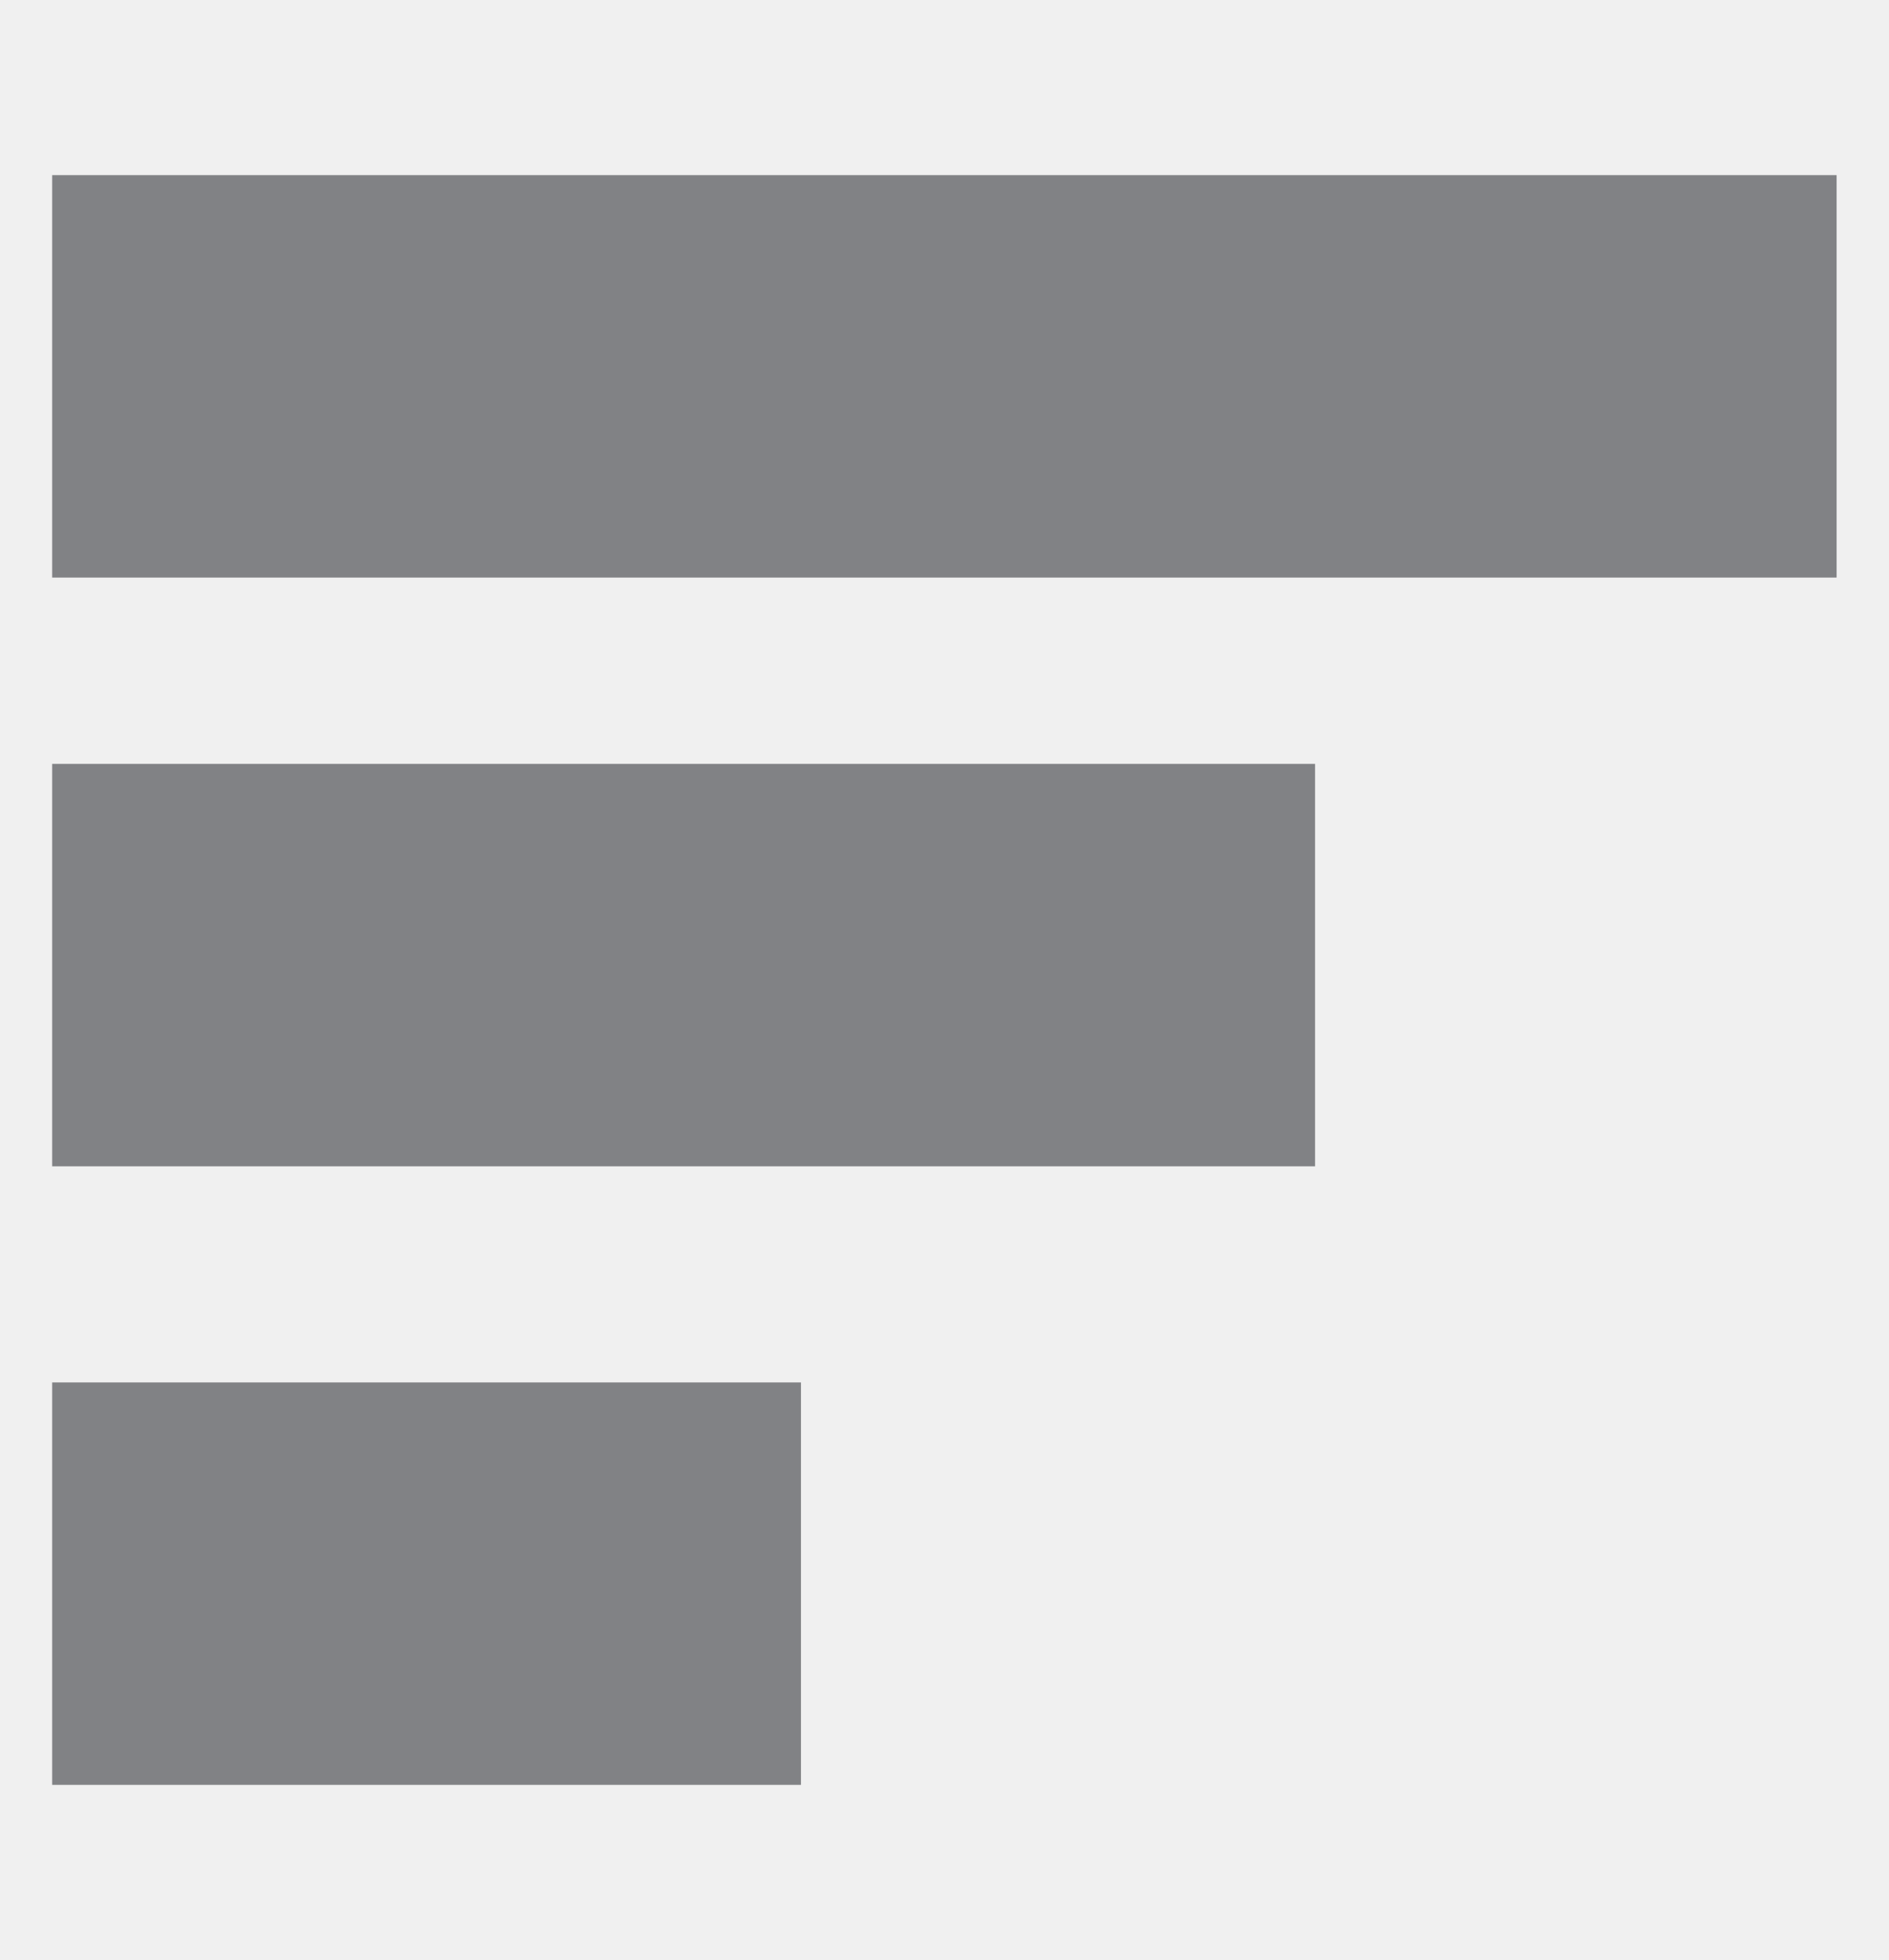
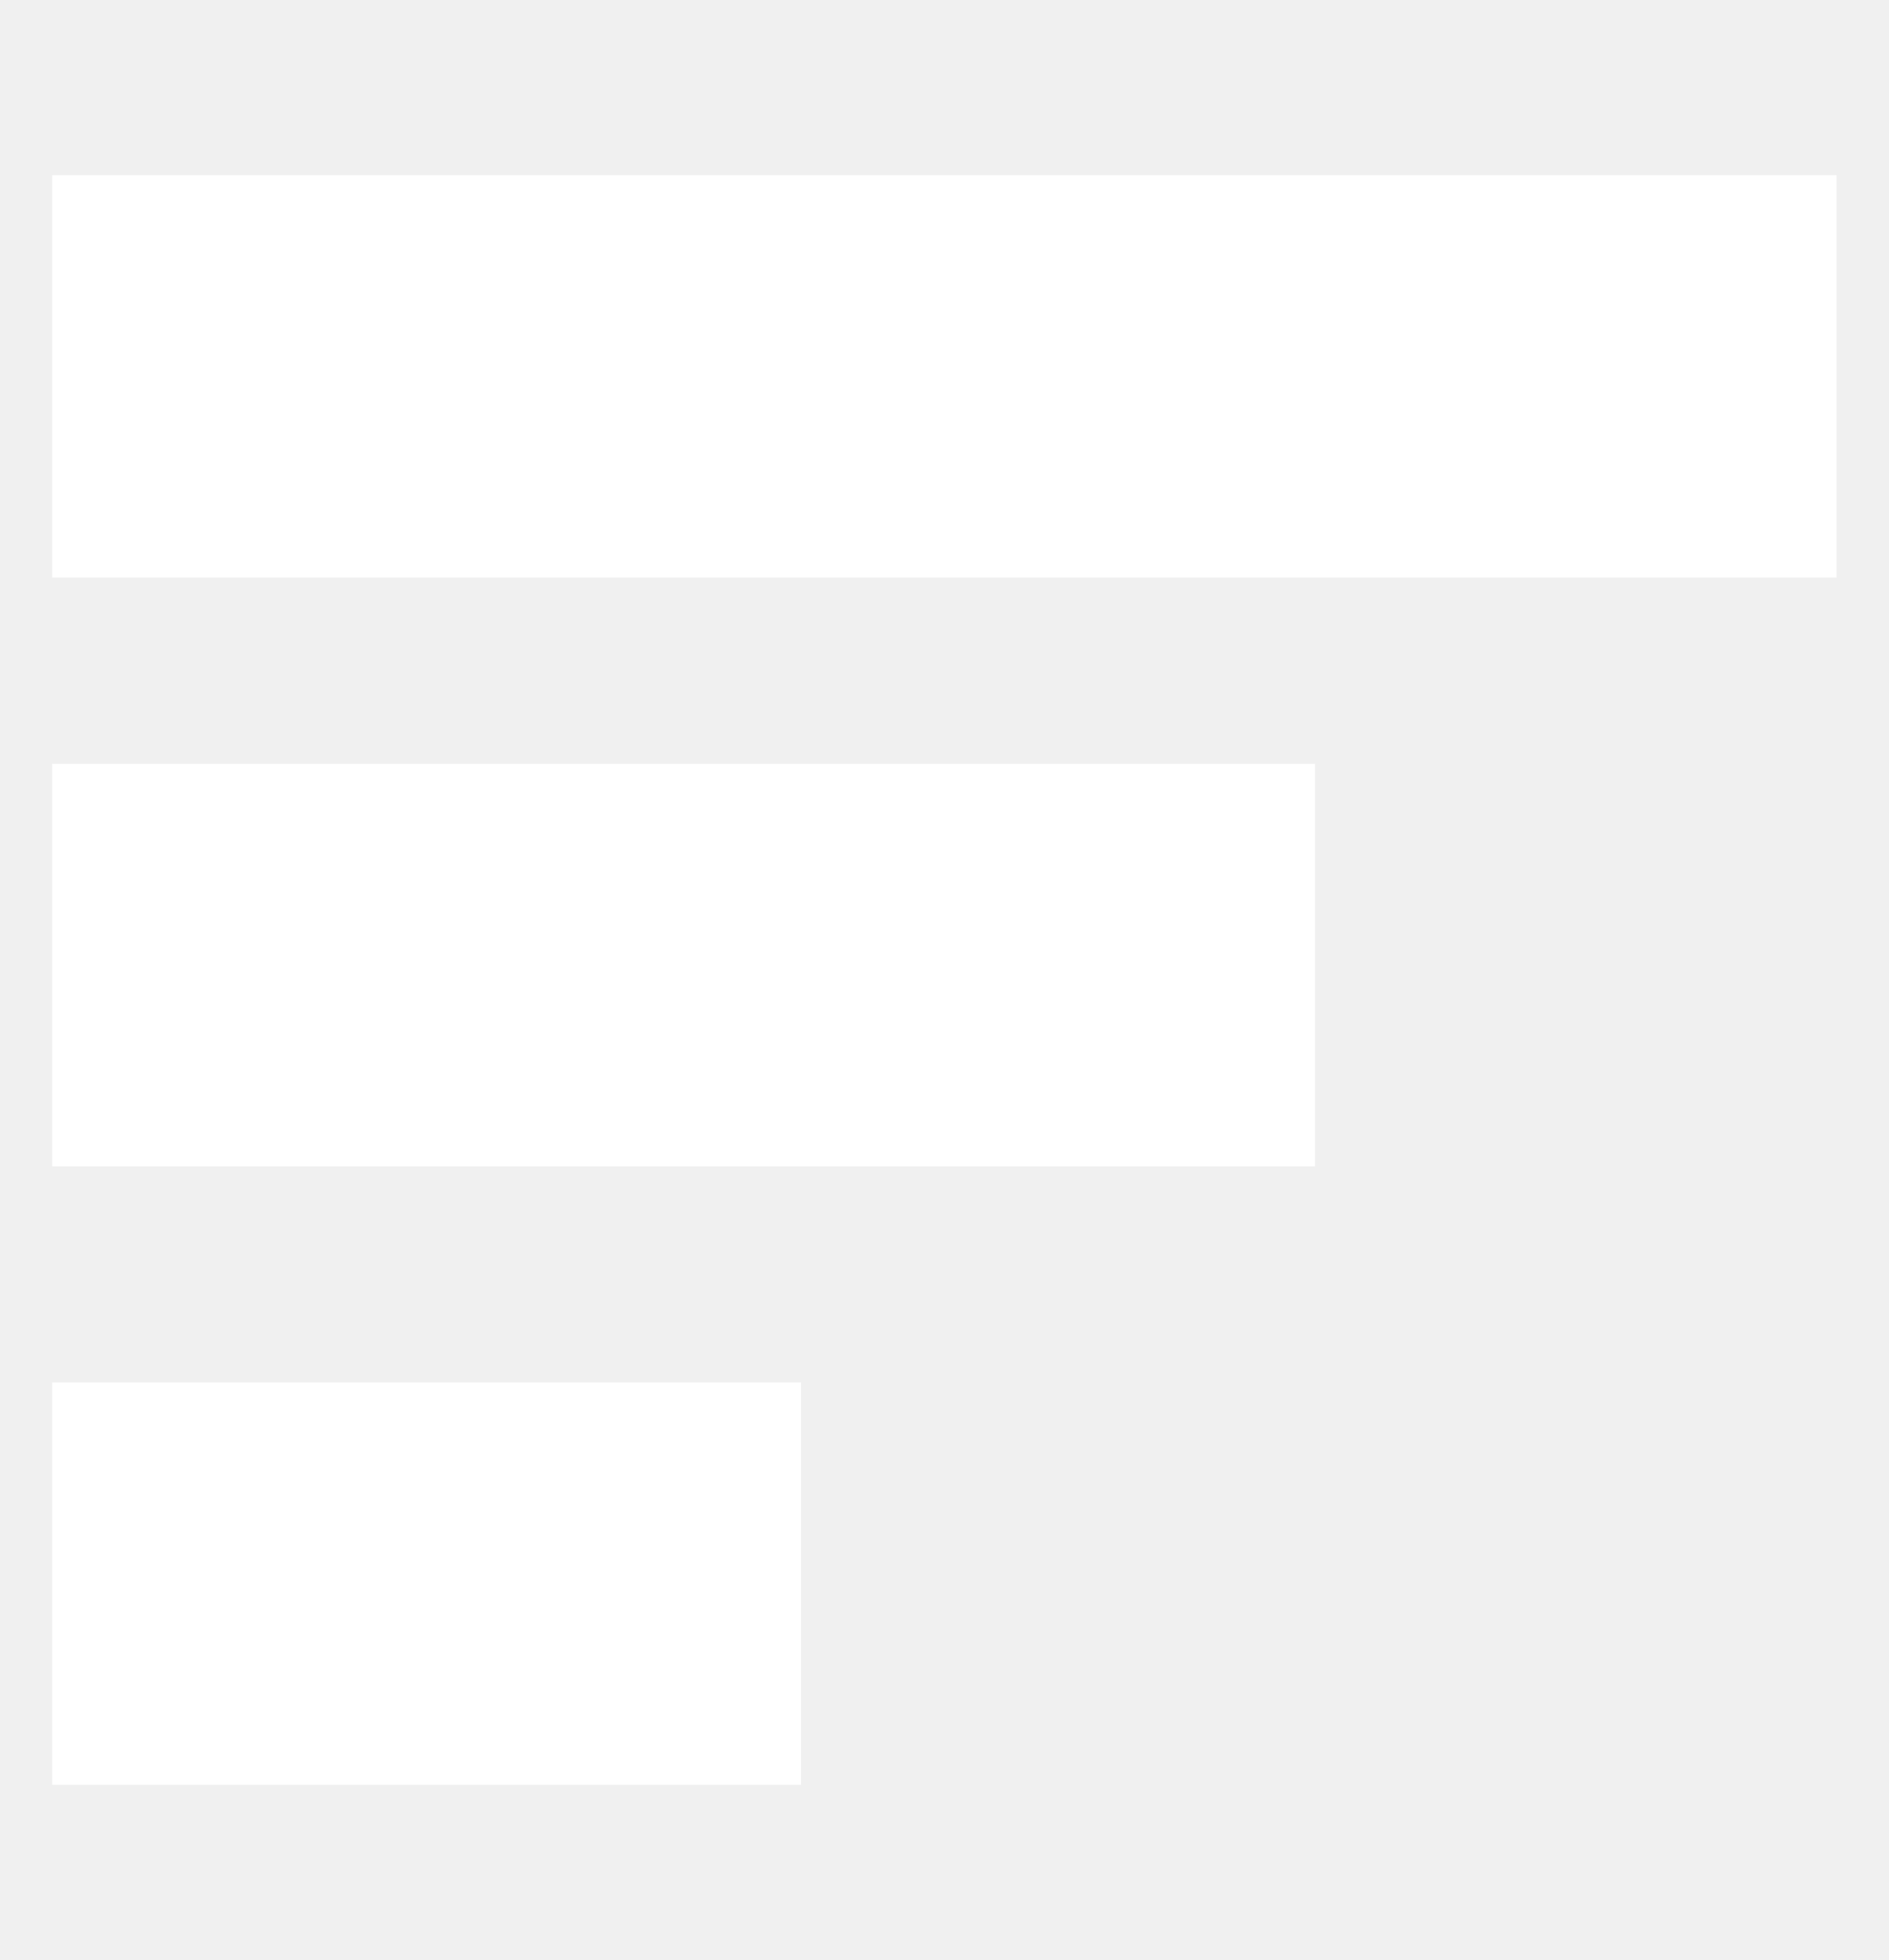
<svg xmlns="http://www.w3.org/2000/svg" version="1.1" id="Layer_1" x="0px" y="0px" viewBox="0 0 50.7 52.6" style="enable-background:new 0 0 50.7 52.6;" xml:space="preserve">
  <style type="text/css">
- 	.st0{fill:#818285;}
+ 	.st0{fill:white;}
</style>
  <g>
    <g>
      <rect x="1.4" y="4.7" class="st0" width="47.9" height="10.8" />
      <rect x="1.4" y="20.5" class="st0" width="33.9" height="10.8" />
      <rect x="1.4" y="37.1" class="st0" width="20.1" height="10.8" />
    </g>
  </g>
</svg>
